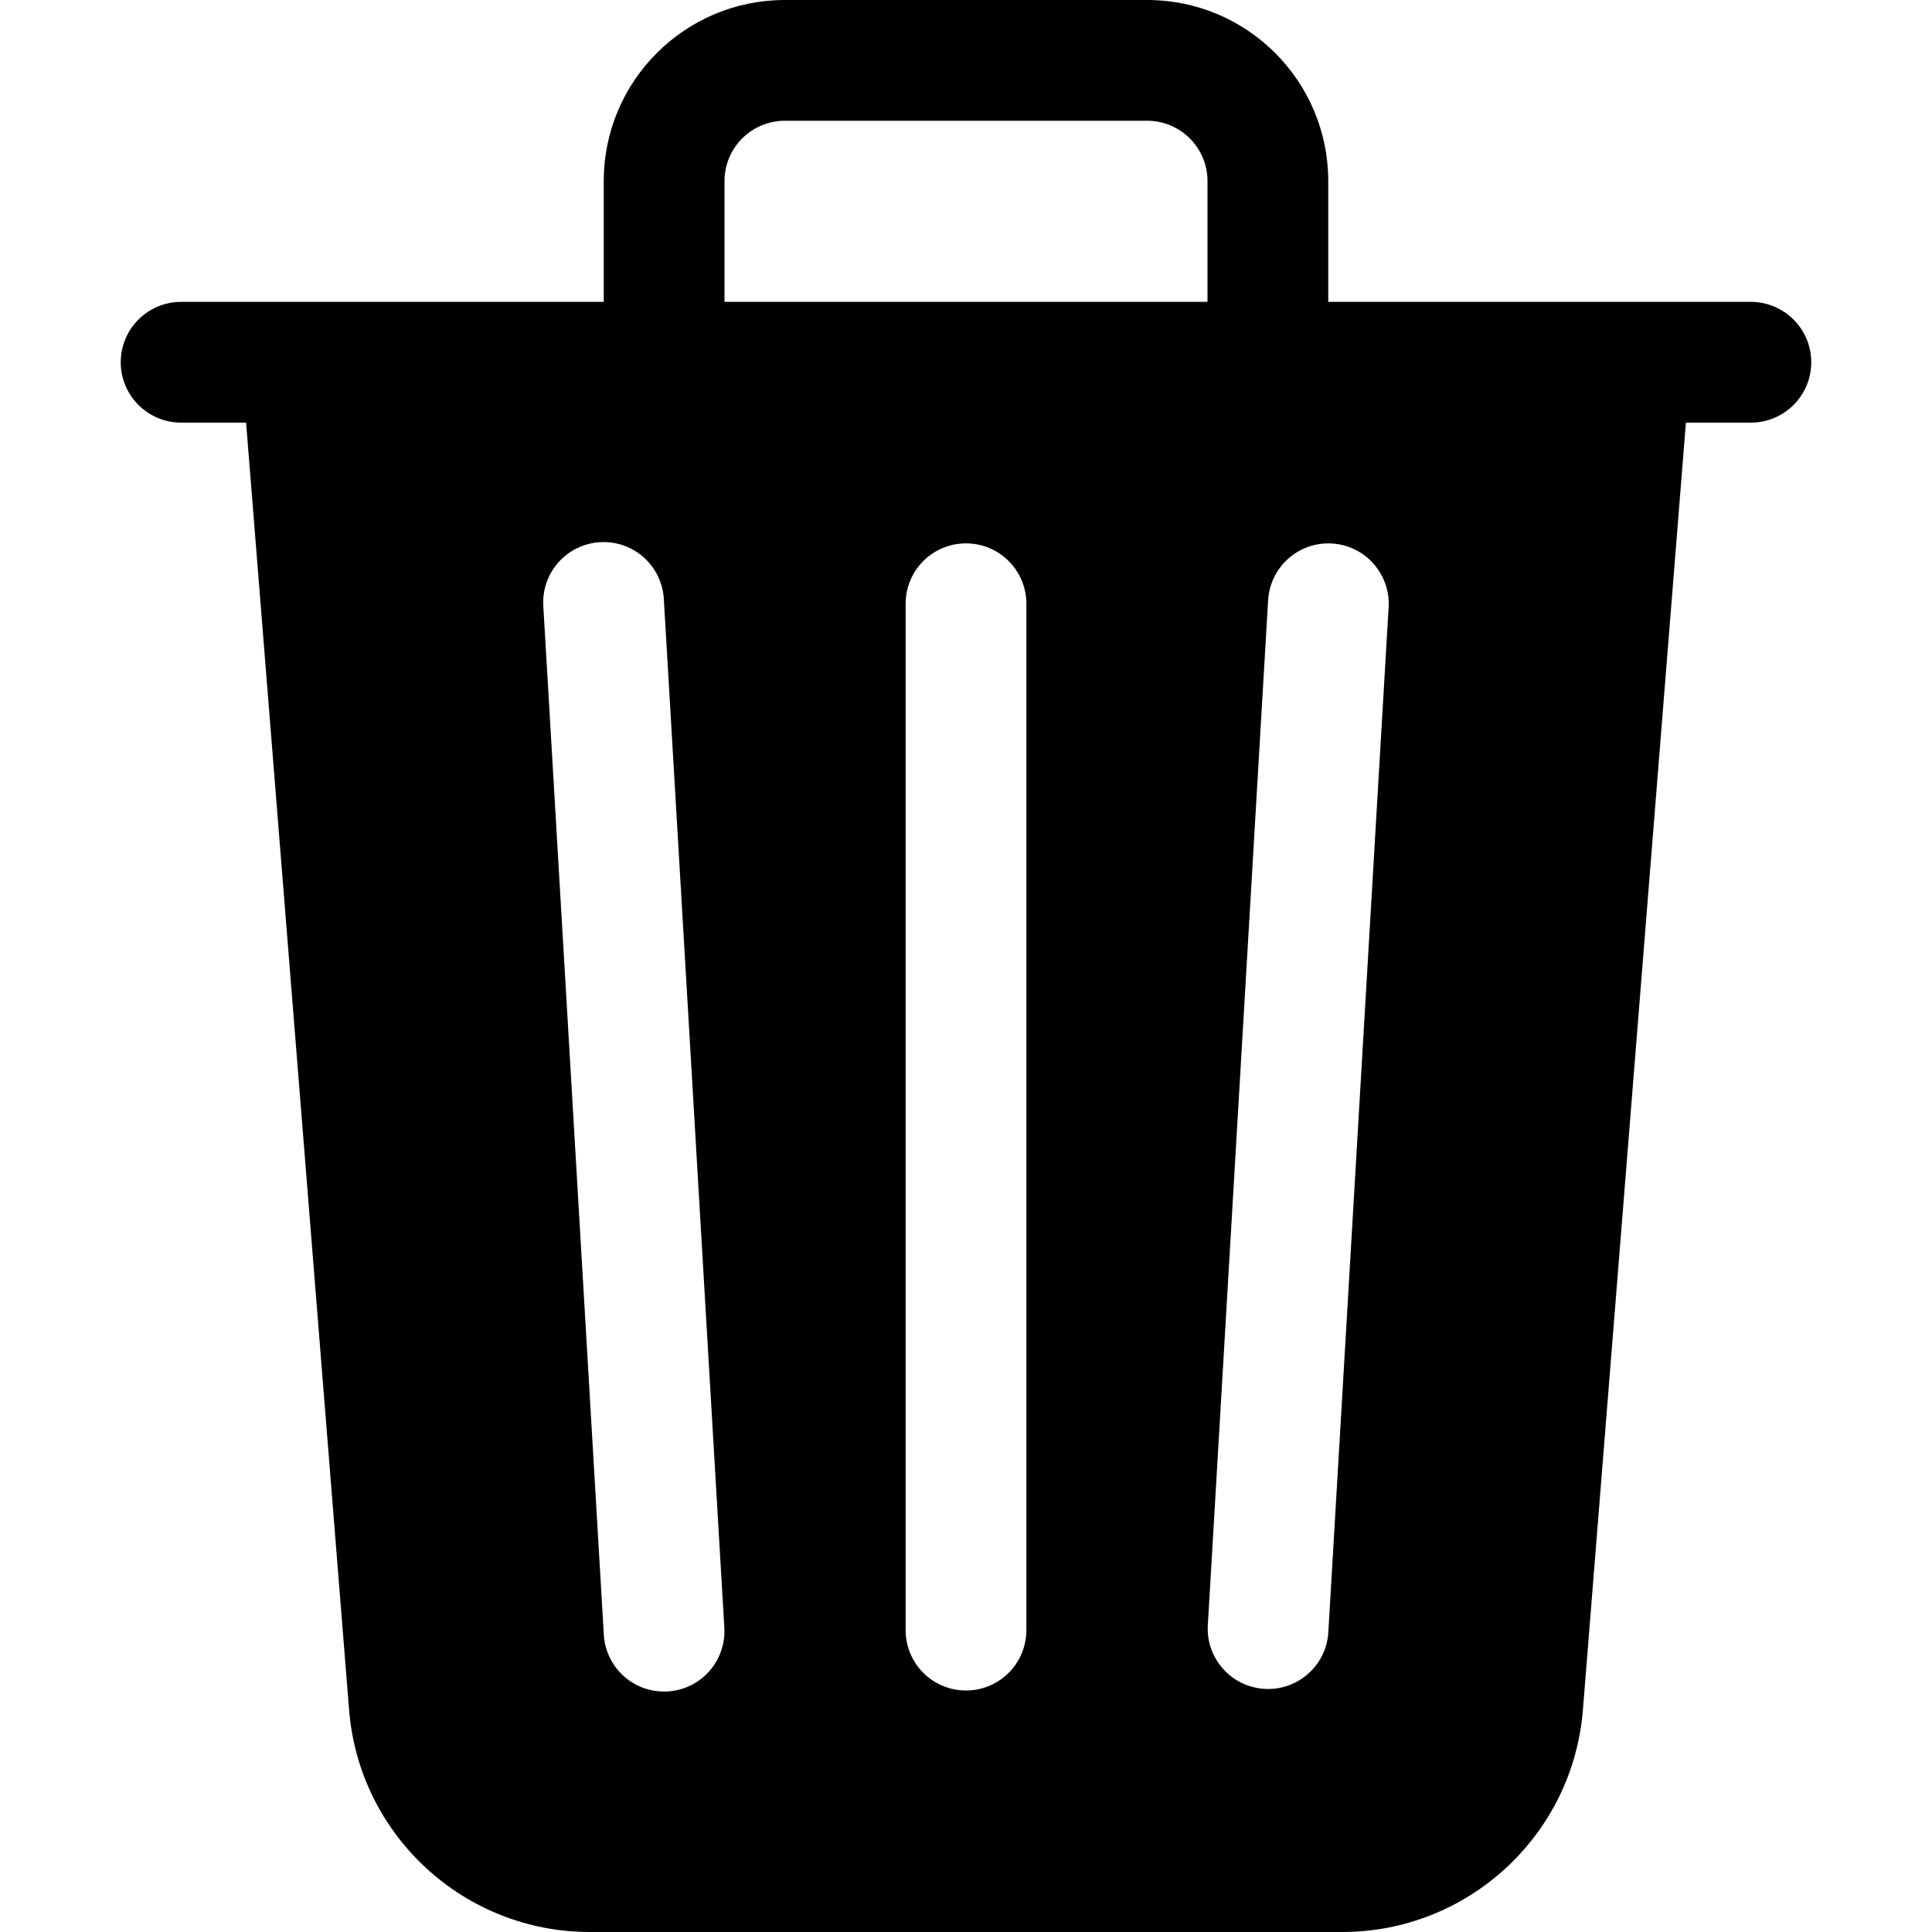
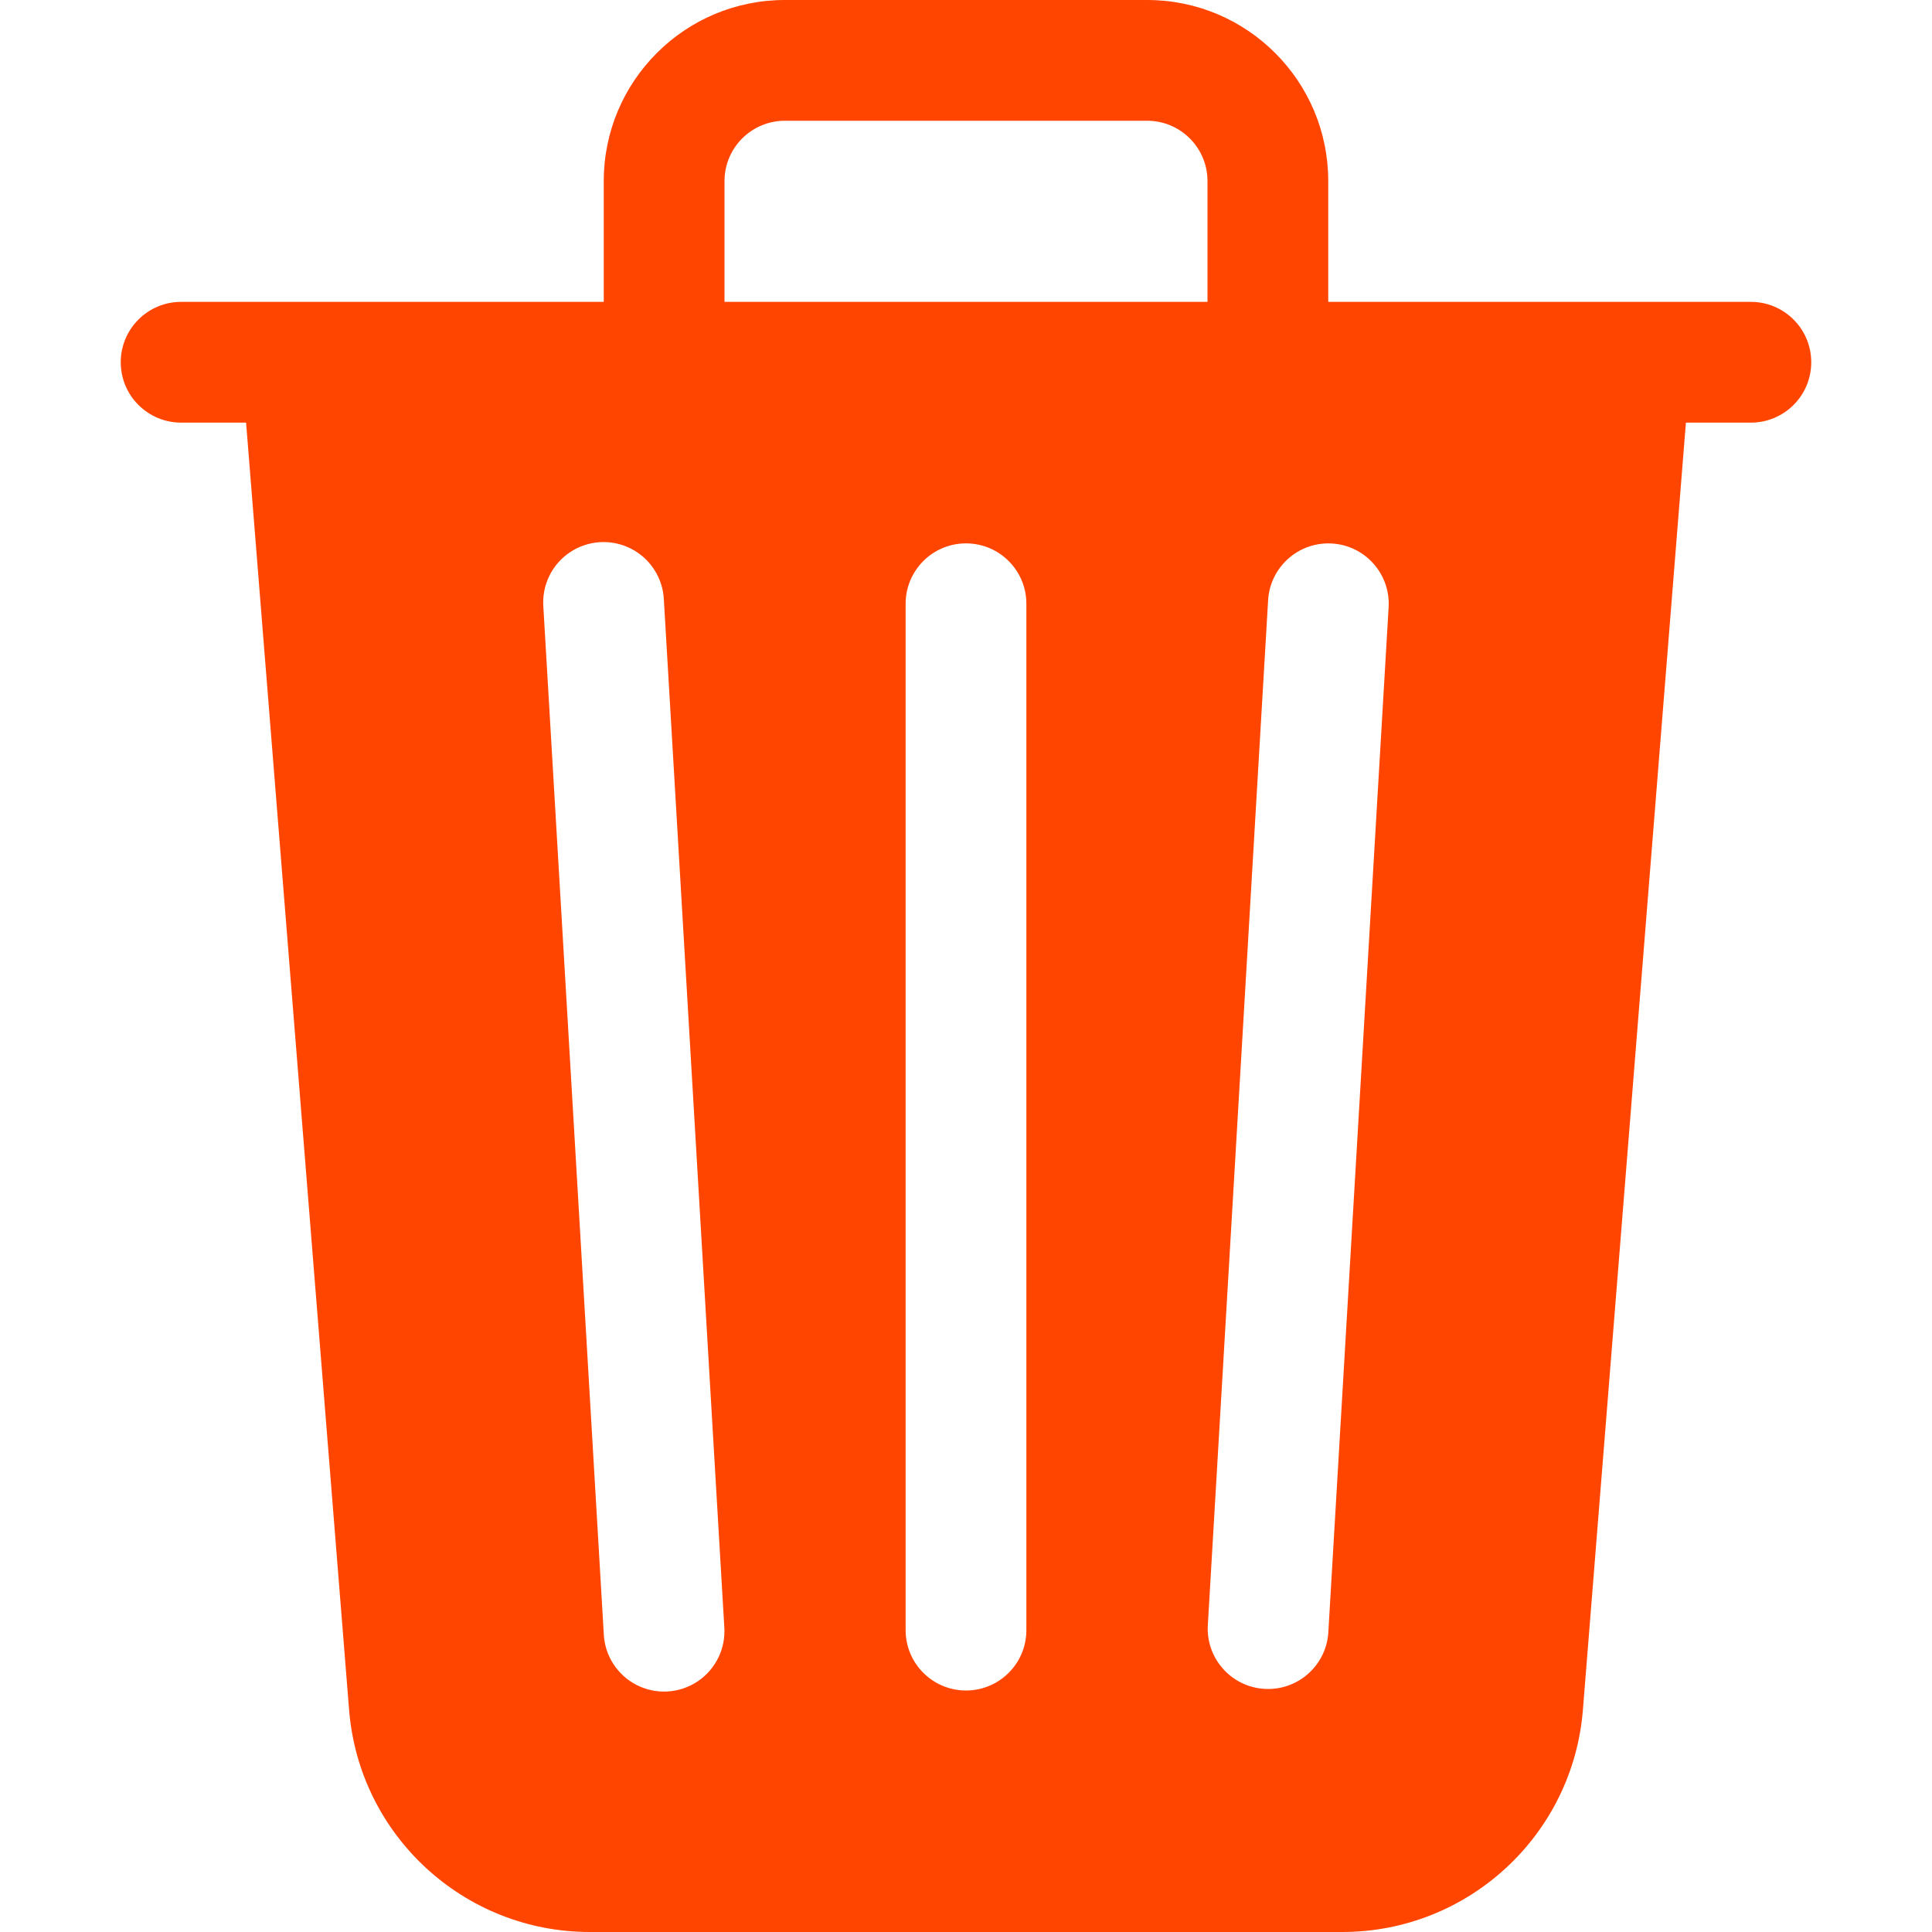
- <svg xmlns="http://www.w3.org/2000/svg" width="16" height="16" fill="currentColor" class="bi bi-trash3-fill" viewBox="0 0 16 16">
+ <svg xmlns="http://www.w3.org/2000/svg" width="16" height="16" fill="orangered" class="bi bi-trash3-fill" viewBox="0 0 16 16">
  <path d="M11 1.5v1h3.5a.5.5 0 0 1 0 1h-.538l-.853 10.66A2 2 0 0 1 11.115 16h-6.23a2 2 0 0 1-1.994-1.84L2.038 3.5H1.5a.5.5 0 0 1 0-1H5v-1A1.5 1.5 0 0 1 6.5 0h3A1.5 1.5 0 0 1 11 1.5Zm-5 0v1h4v-1a.5.5 0 0 0-.5-.5h-3a.5.5 0 0 0-.5.5ZM4.5 5.029l.5 8.5a.5.5 0 1 0 .998-.06l-.5-8.5a.5.5 0 1 0-.998.06Zm6.53-.528a.5.5 0 0 0-.528.47l-.5 8.5a.5.5 0 0 0 .998.058l.5-8.5a.5.5 0 0 0-.47-.528ZM8 4.5a.5.5 0 0 0-.5.5v8.5a.5.5 0 0 0 1 0V5a.5.5 0 0 0-.5-.5Z" />
</svg>
